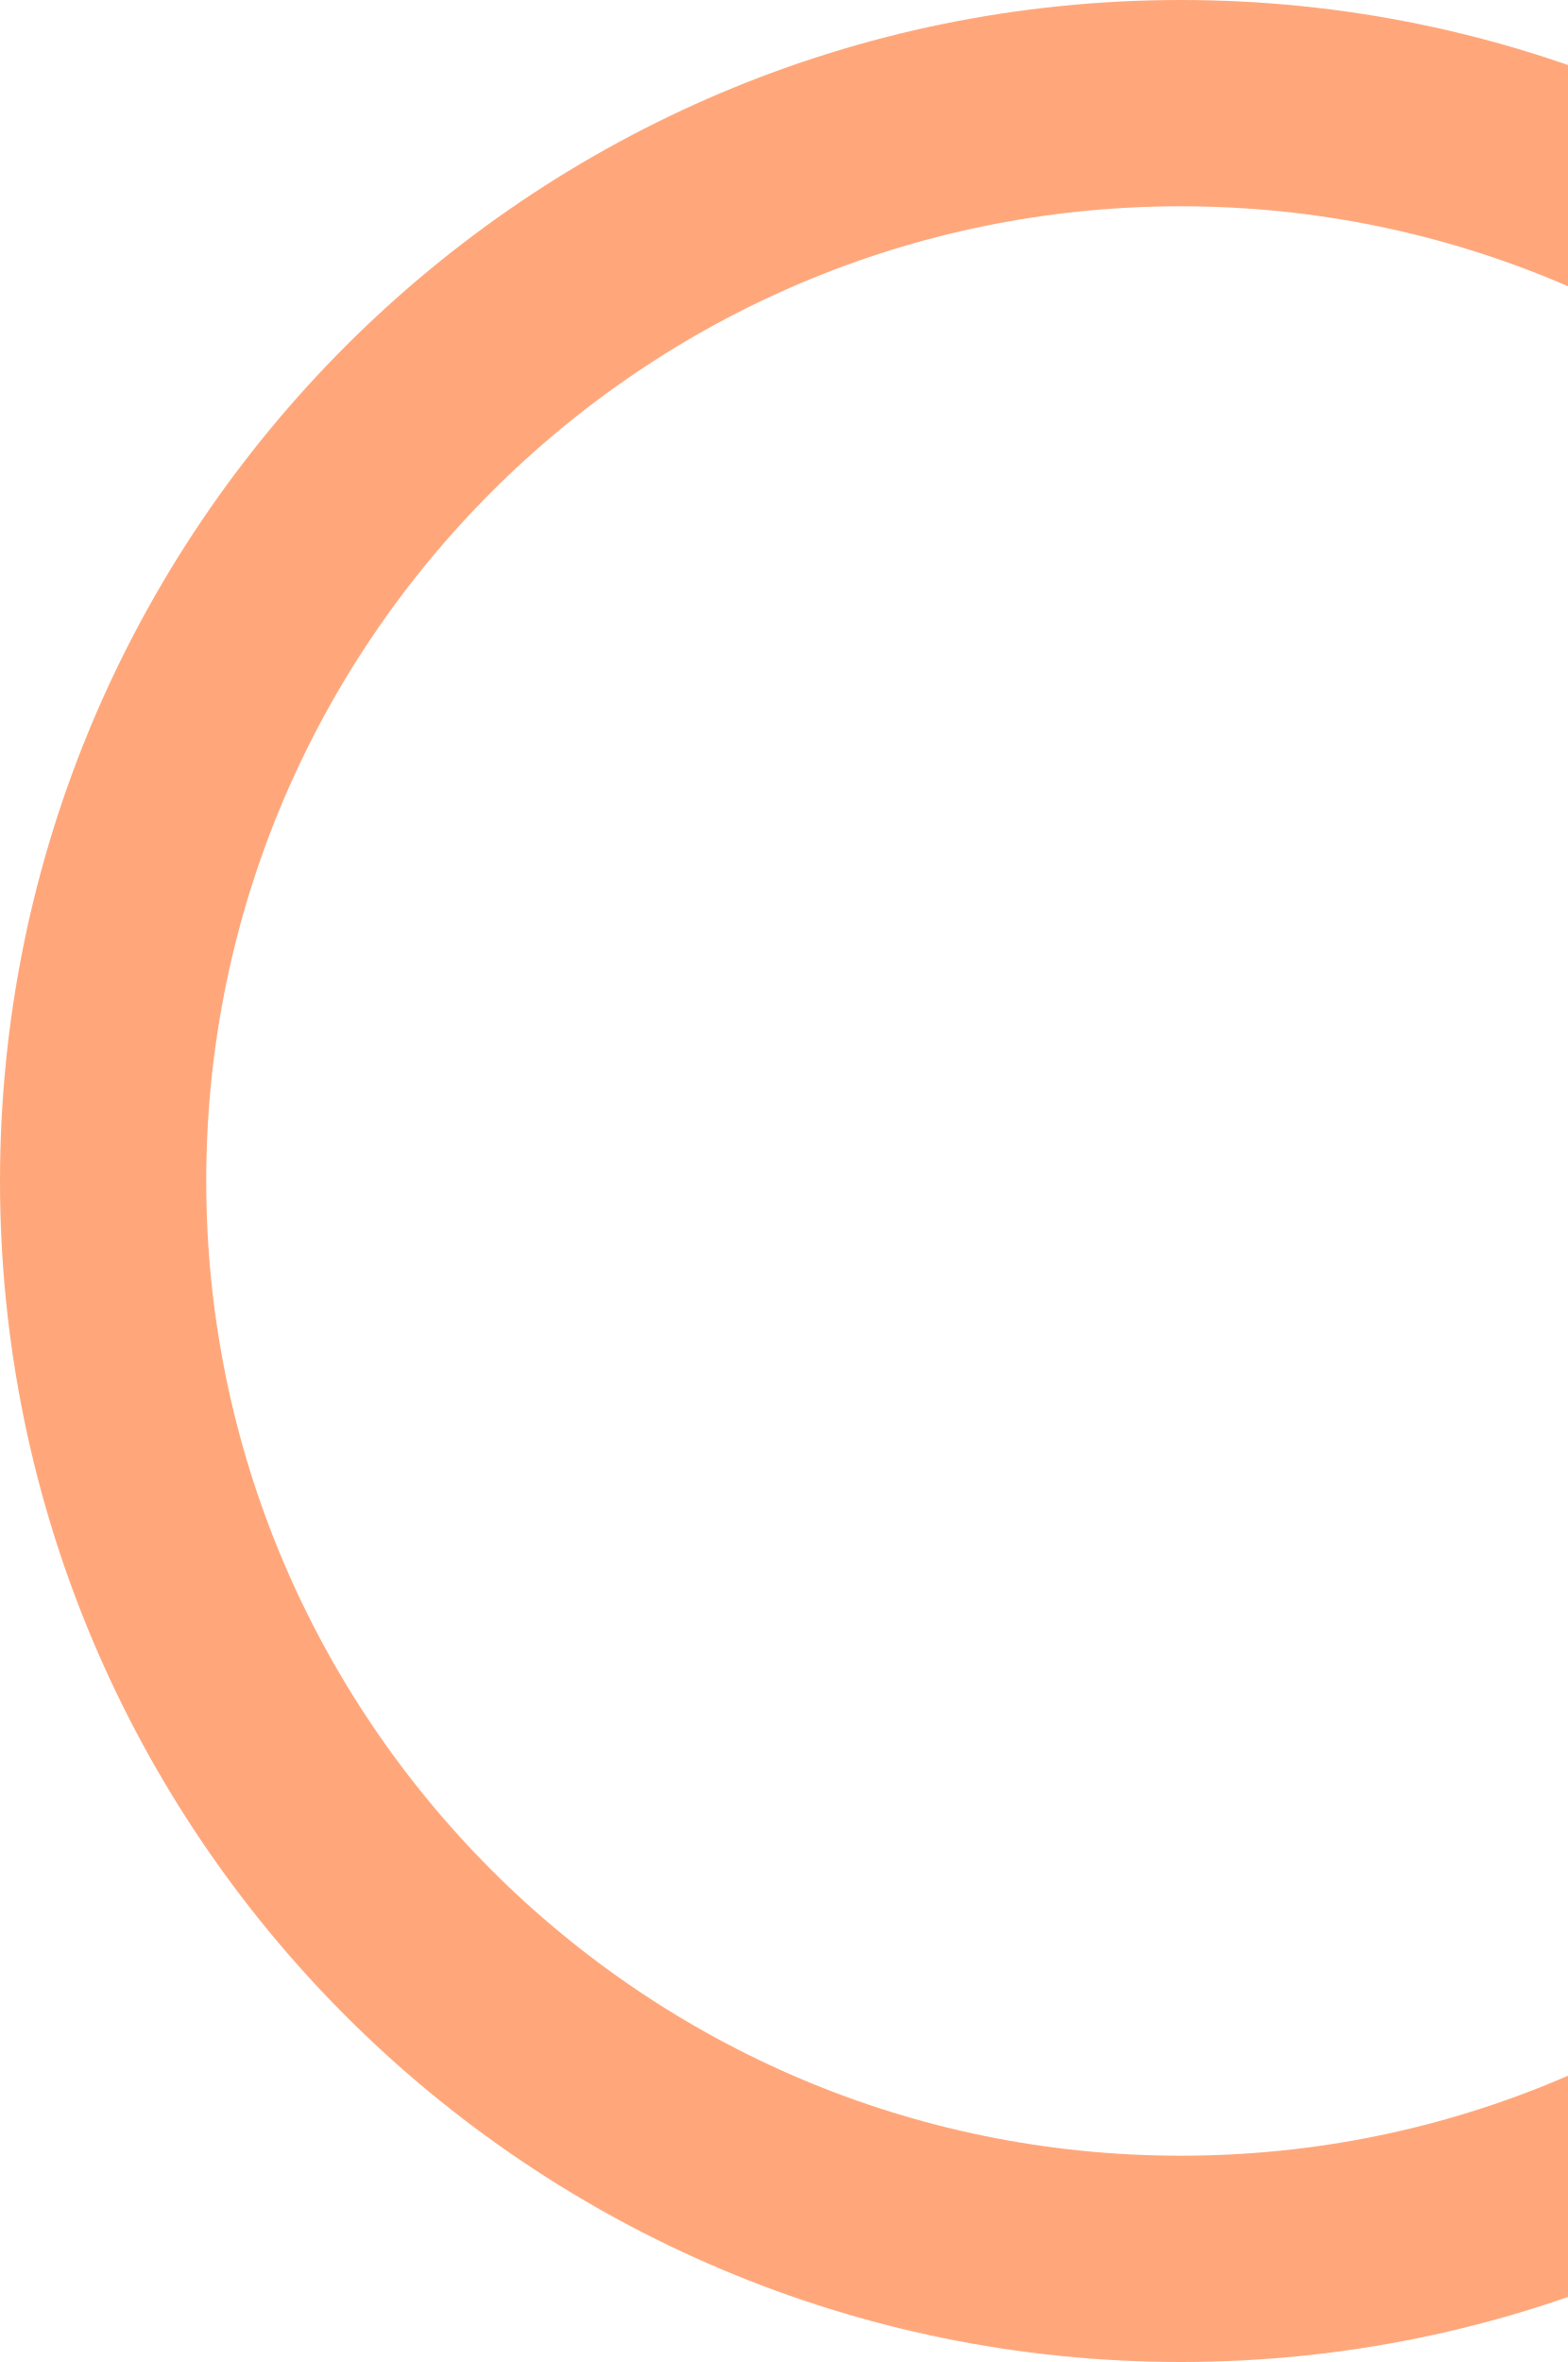
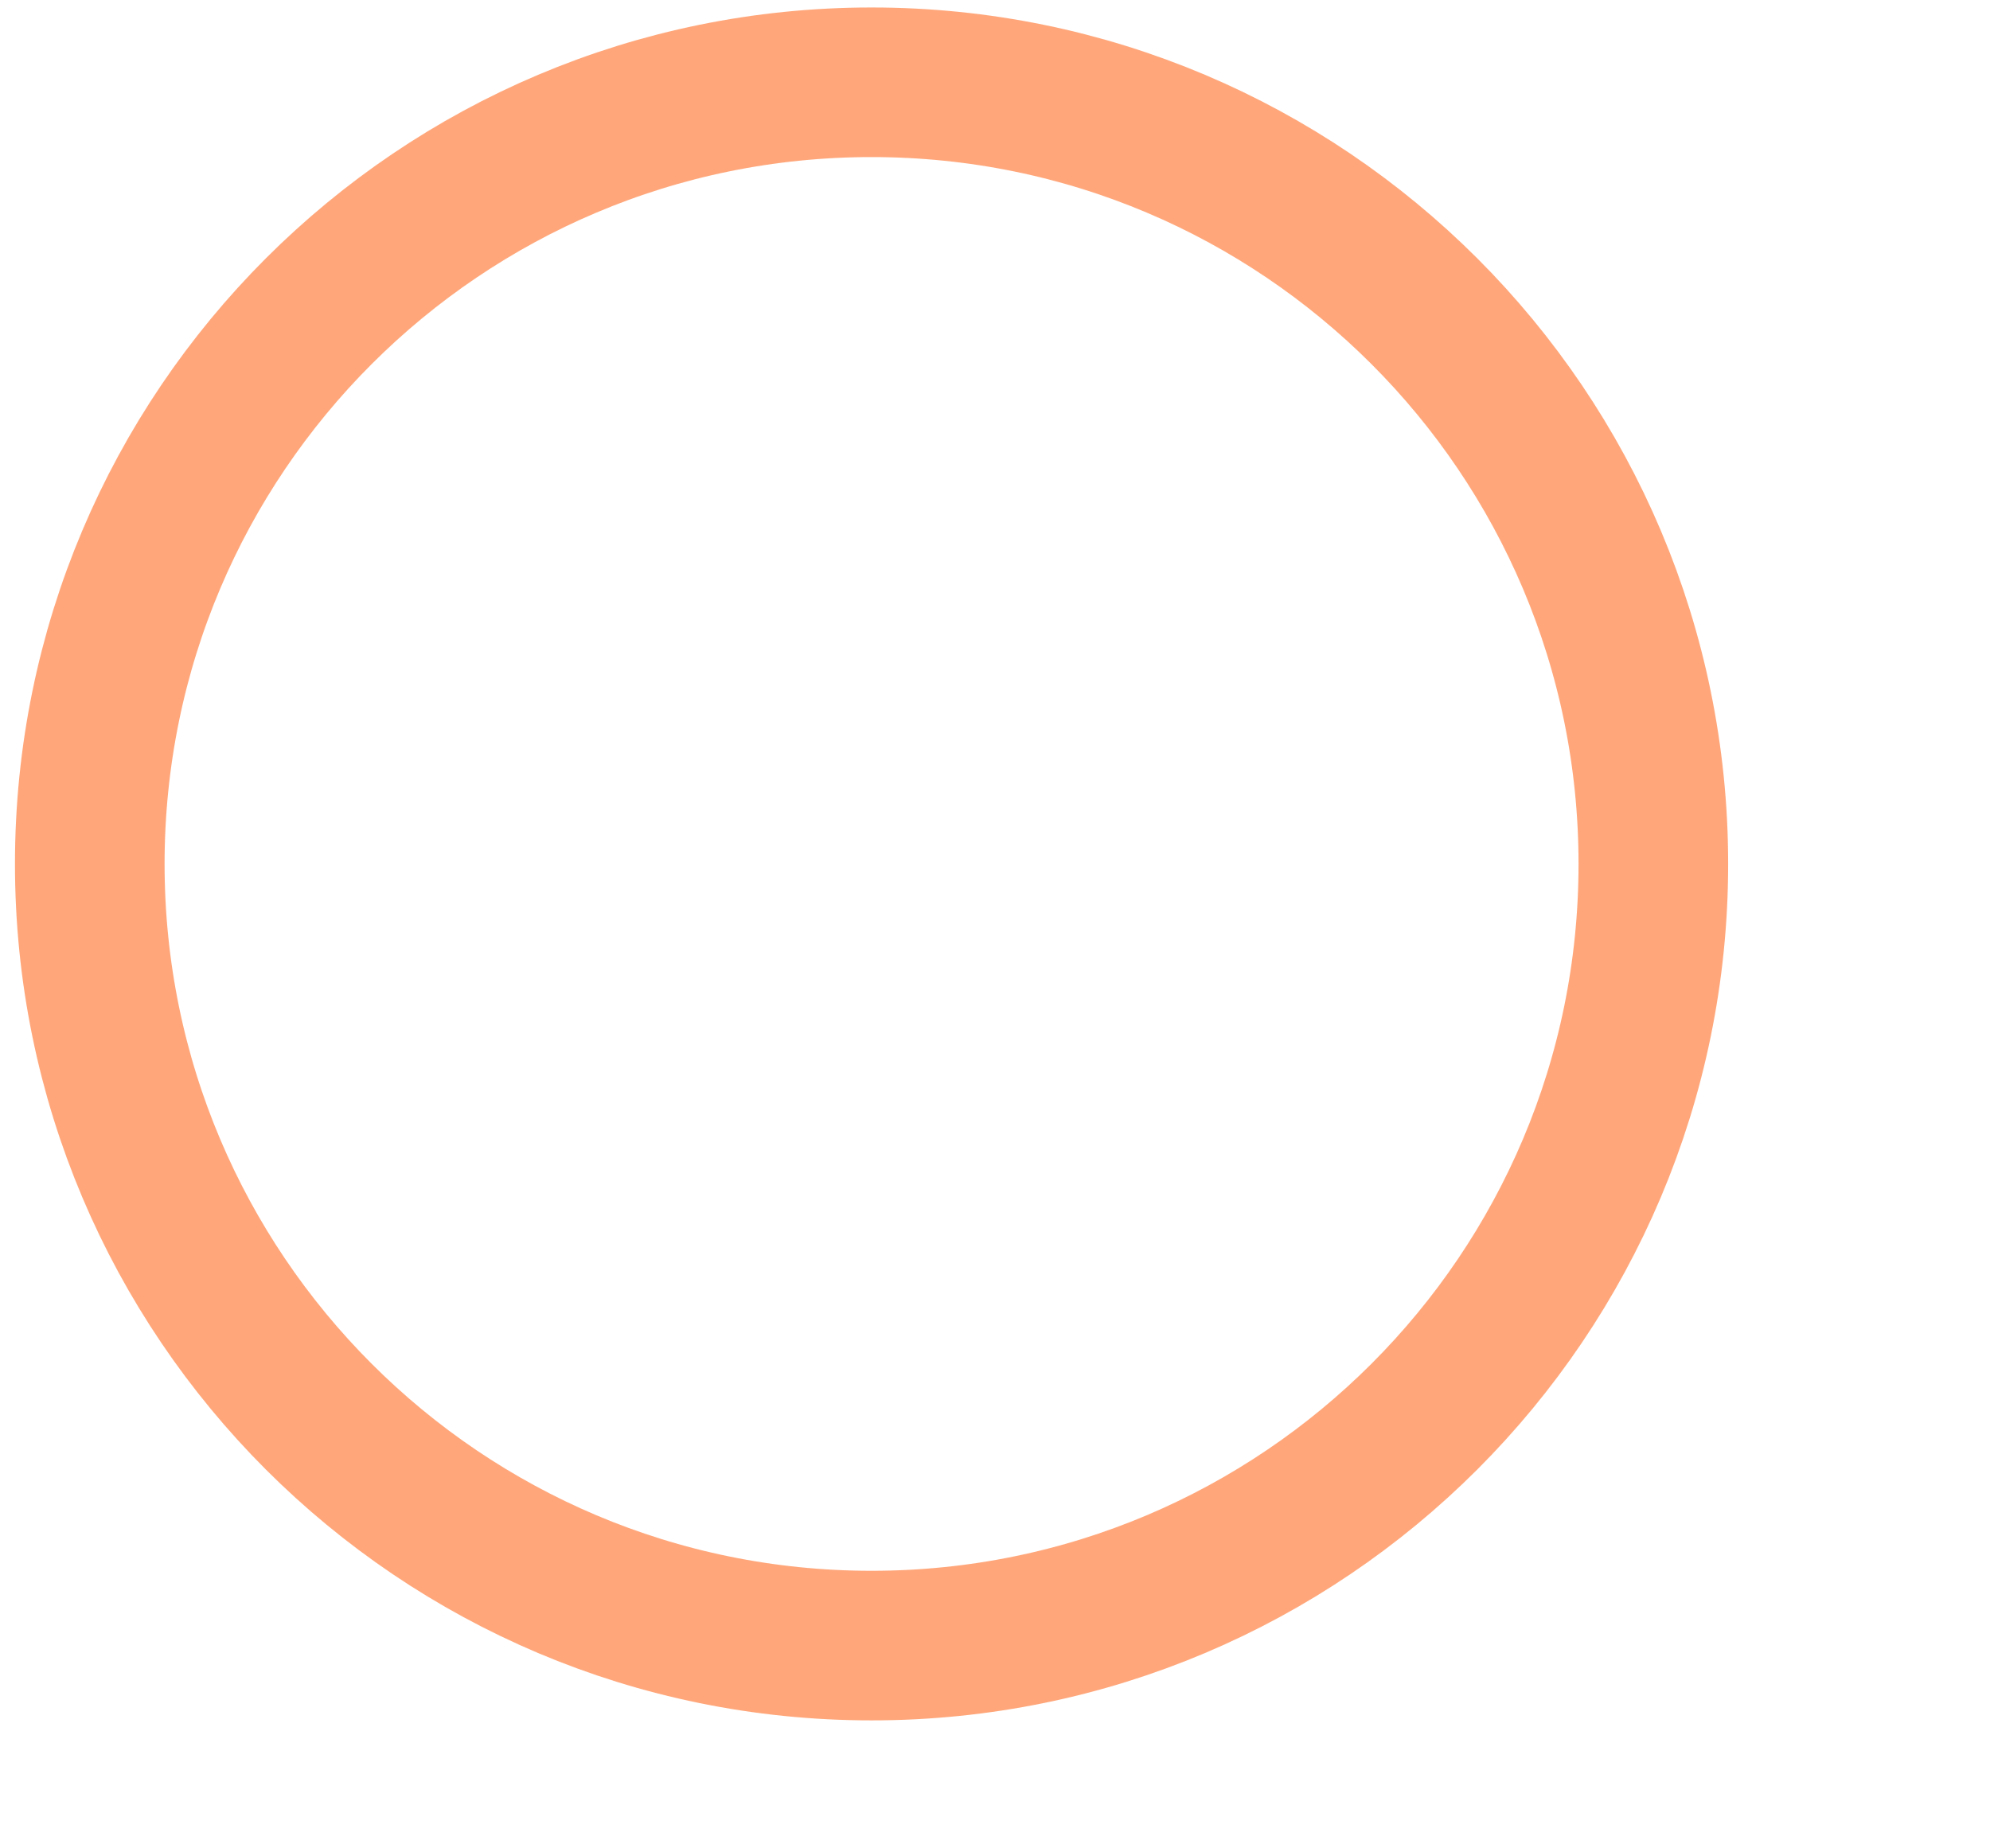
- <svg xmlns="http://www.w3.org/2000/svg" width="152px" height="229px" viewBox="0 0 152 229" version="1.1">
-   <g id="Page-1" stroke="none" stroke-width="1" fill="none" fill-rule="evenodd">
-     <g id="Desktop-V2" transform="translate(-1288, -217)" stroke="#FFA77B" stroke-width="20">
-       <g id="Oval" transform="translate(1298, 227)">
-         <circle cx="104.5" cy="104.5" r="104.5" />
-       </g>
-     </g>
+ <svg xmlns="http://www.w3.org/2000/svg" width="266px" height="247px" viewBox="0 0 266 247" version="1.1">
+   <g id="oval" stroke="none" stroke-width="1" fill="none" fill-rule="evenodd">
+     <circle id="Oval" stroke="#FFA77B" stroke-width="20" cx="116.5" cy="115.5" r="104.5" />
  </g>
</svg>
